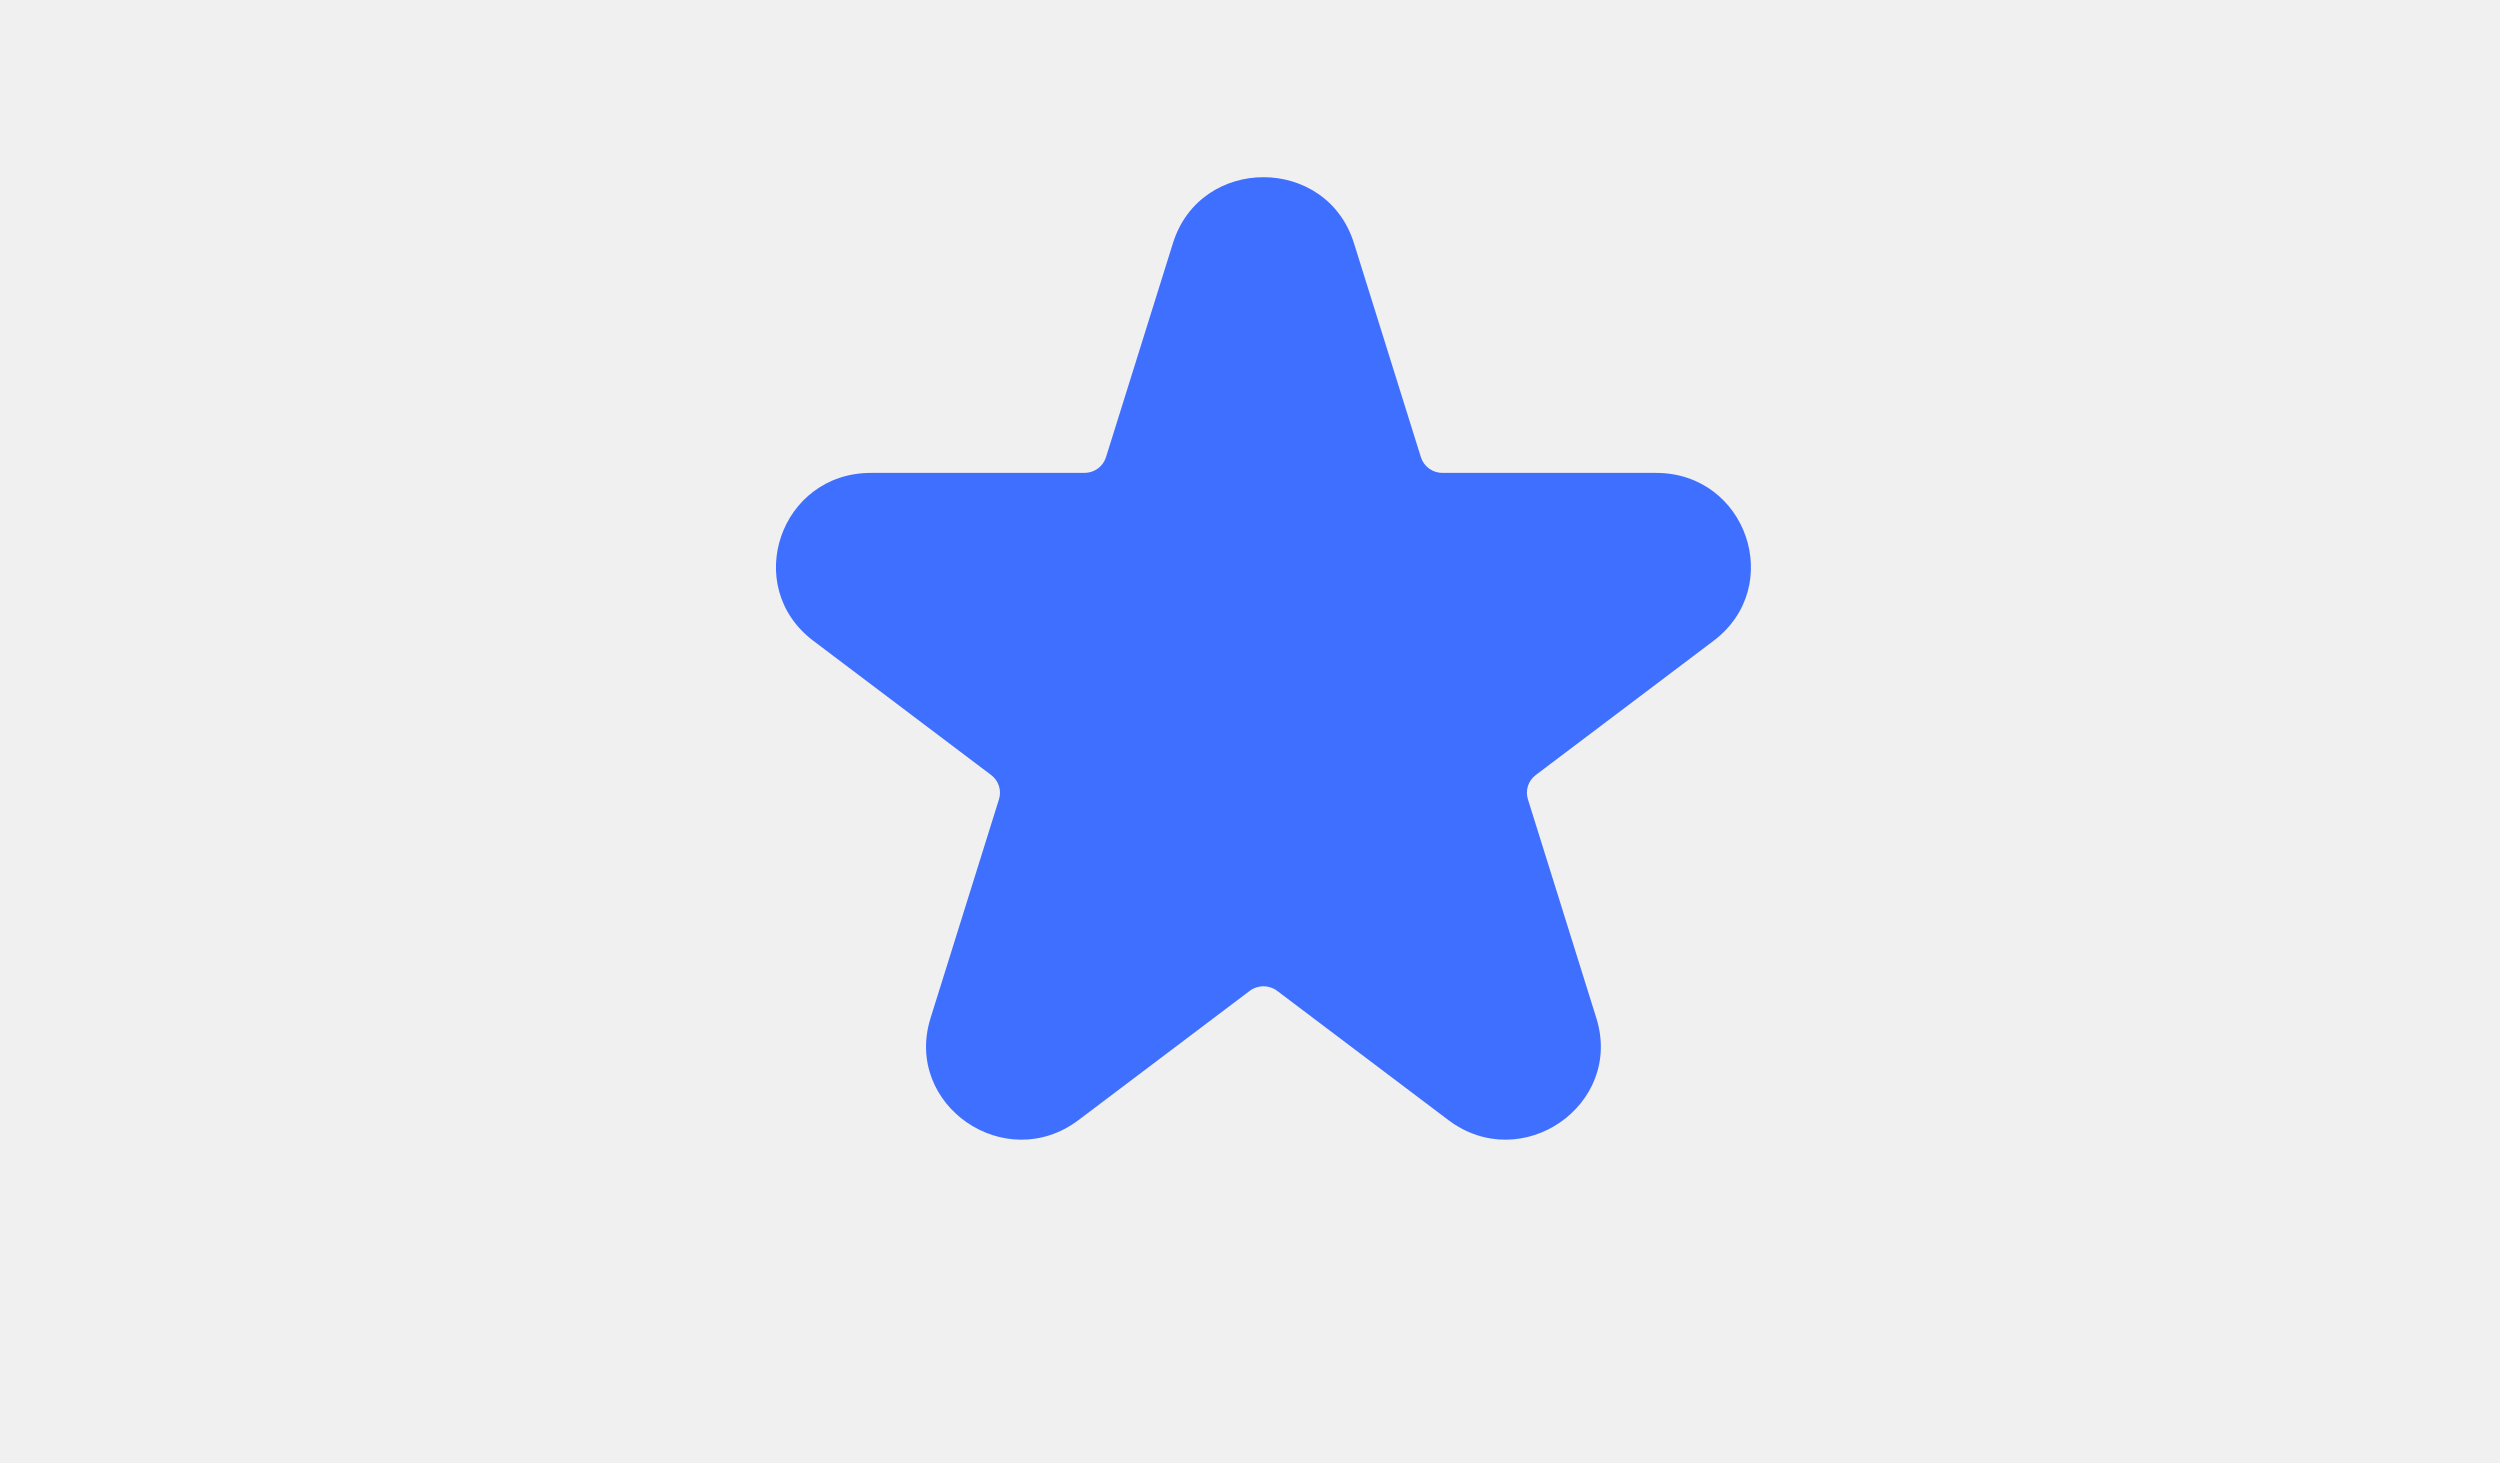
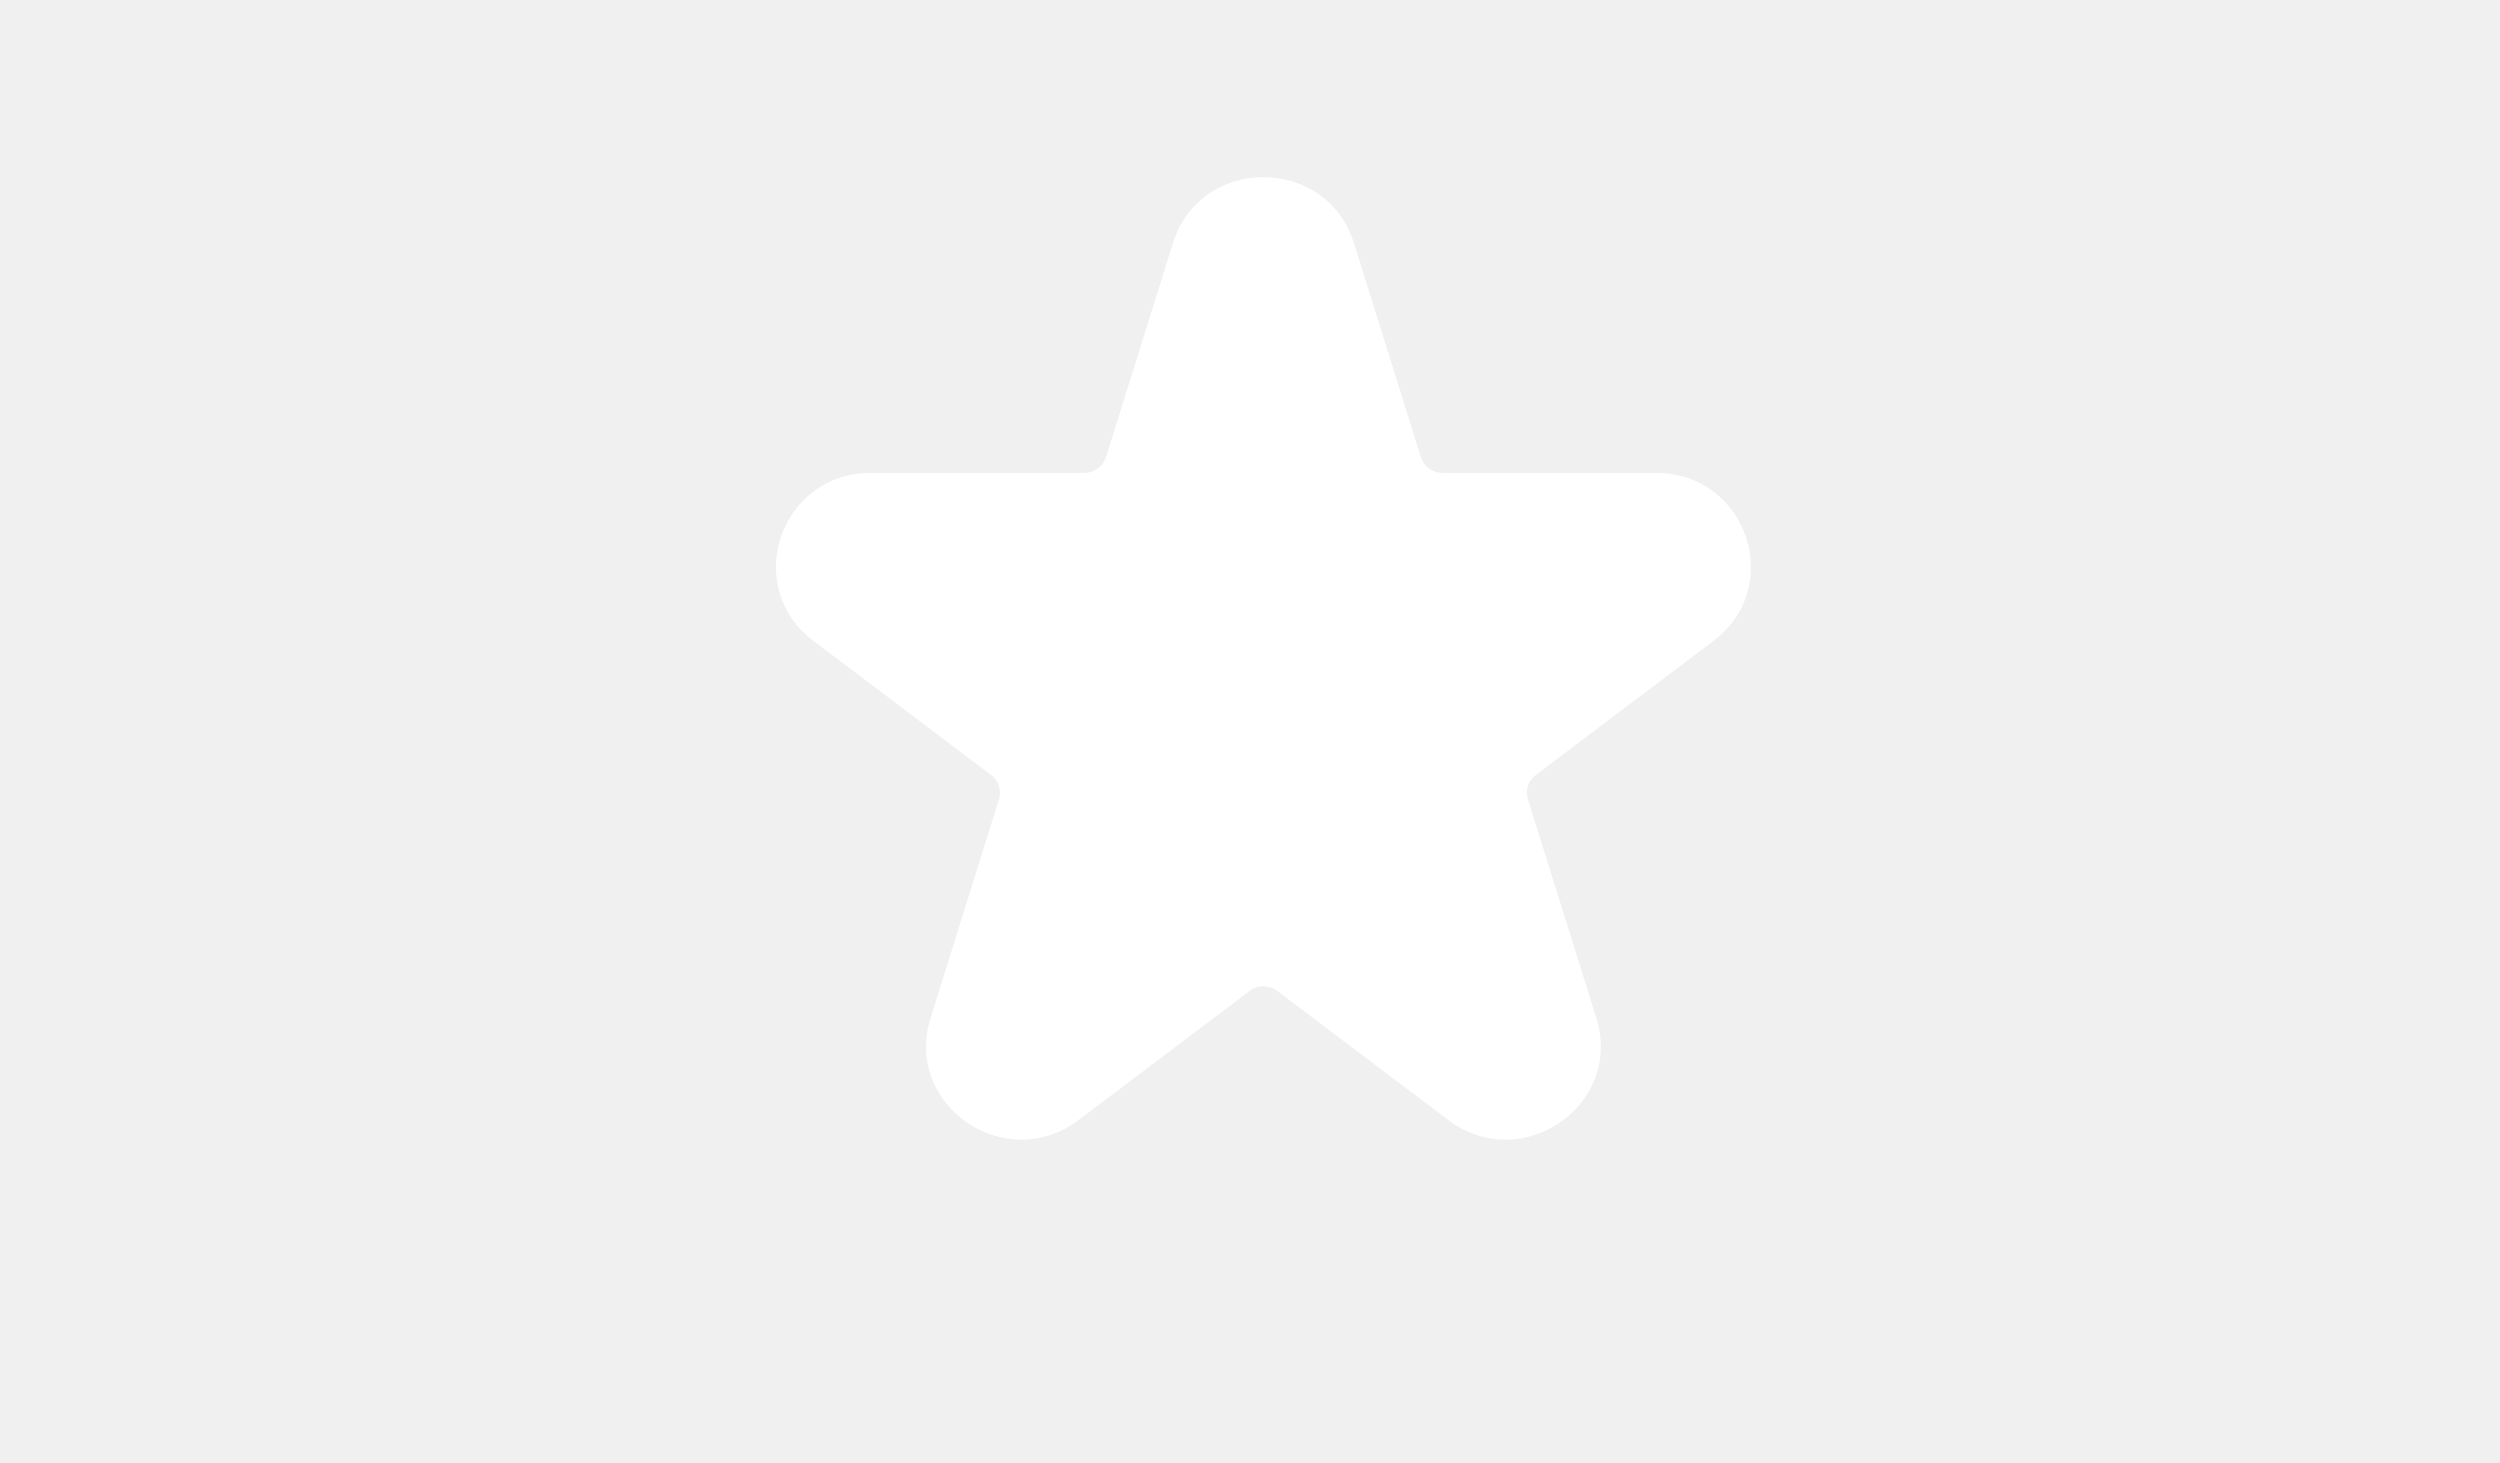
<svg xmlns="http://www.w3.org/2000/svg" width="200" height="117" viewBox="0 0 200 117" fill="none">
-   <path d="M115.396 37.832C114.604 37.832 113.906 37.323 113.672 36.576L108.315 19.451C106.115 12.417 96.036 12.417 93.836 19.451L88.479 36.576C88.245 37.323 87.546 37.832 86.755 37.832H69.668C62.42 37.832 59.308 46.919 65.068 51.266L79.29 62C79.891 62.453 80.142 63.228 79.919 63.942L74.444 81.445C72.265 88.409 80.421 94.028 86.283 89.604L99.98 79.267C100.627 78.779 101.524 78.779 102.171 79.267L115.868 89.604C121.73 94.028 129.886 88.409 127.707 81.445L122.232 63.942C122.009 63.228 122.26 62.453 122.861 62L137.083 51.266C142.843 46.919 139.731 37.832 132.483 37.832H115.396Z" fill="#3F6FFF" fill-rule="evenodd" clip-rule="evenodd" />
+   <path d="M115.396 37.832C114.604 37.832 113.906 37.323 113.672 36.576L108.315 19.451C106.115 12.417 96.036 12.417 93.836 19.451L88.479 36.576C88.245 37.323 87.546 37.832 86.755 37.832H69.668C62.42 37.832 59.308 46.919 65.068 51.266L79.29 62C79.891 62.453 80.142 63.228 79.919 63.942L74.444 81.445C72.265 88.409 80.421 94.028 86.283 89.604L99.98 79.267C100.627 78.779 101.524 78.779 102.171 79.267L115.868 89.604C121.73 94.028 129.886 88.409 127.707 81.445L122.232 63.942C122.009 63.228 122.26 62.453 122.861 62L137.083 51.266C142.843 46.919 139.731 37.832 132.483 37.832H115.396Z" fill="#FFFFFF" fill-rule="evenodd" clip-rule="evenodd" />
</svg>
